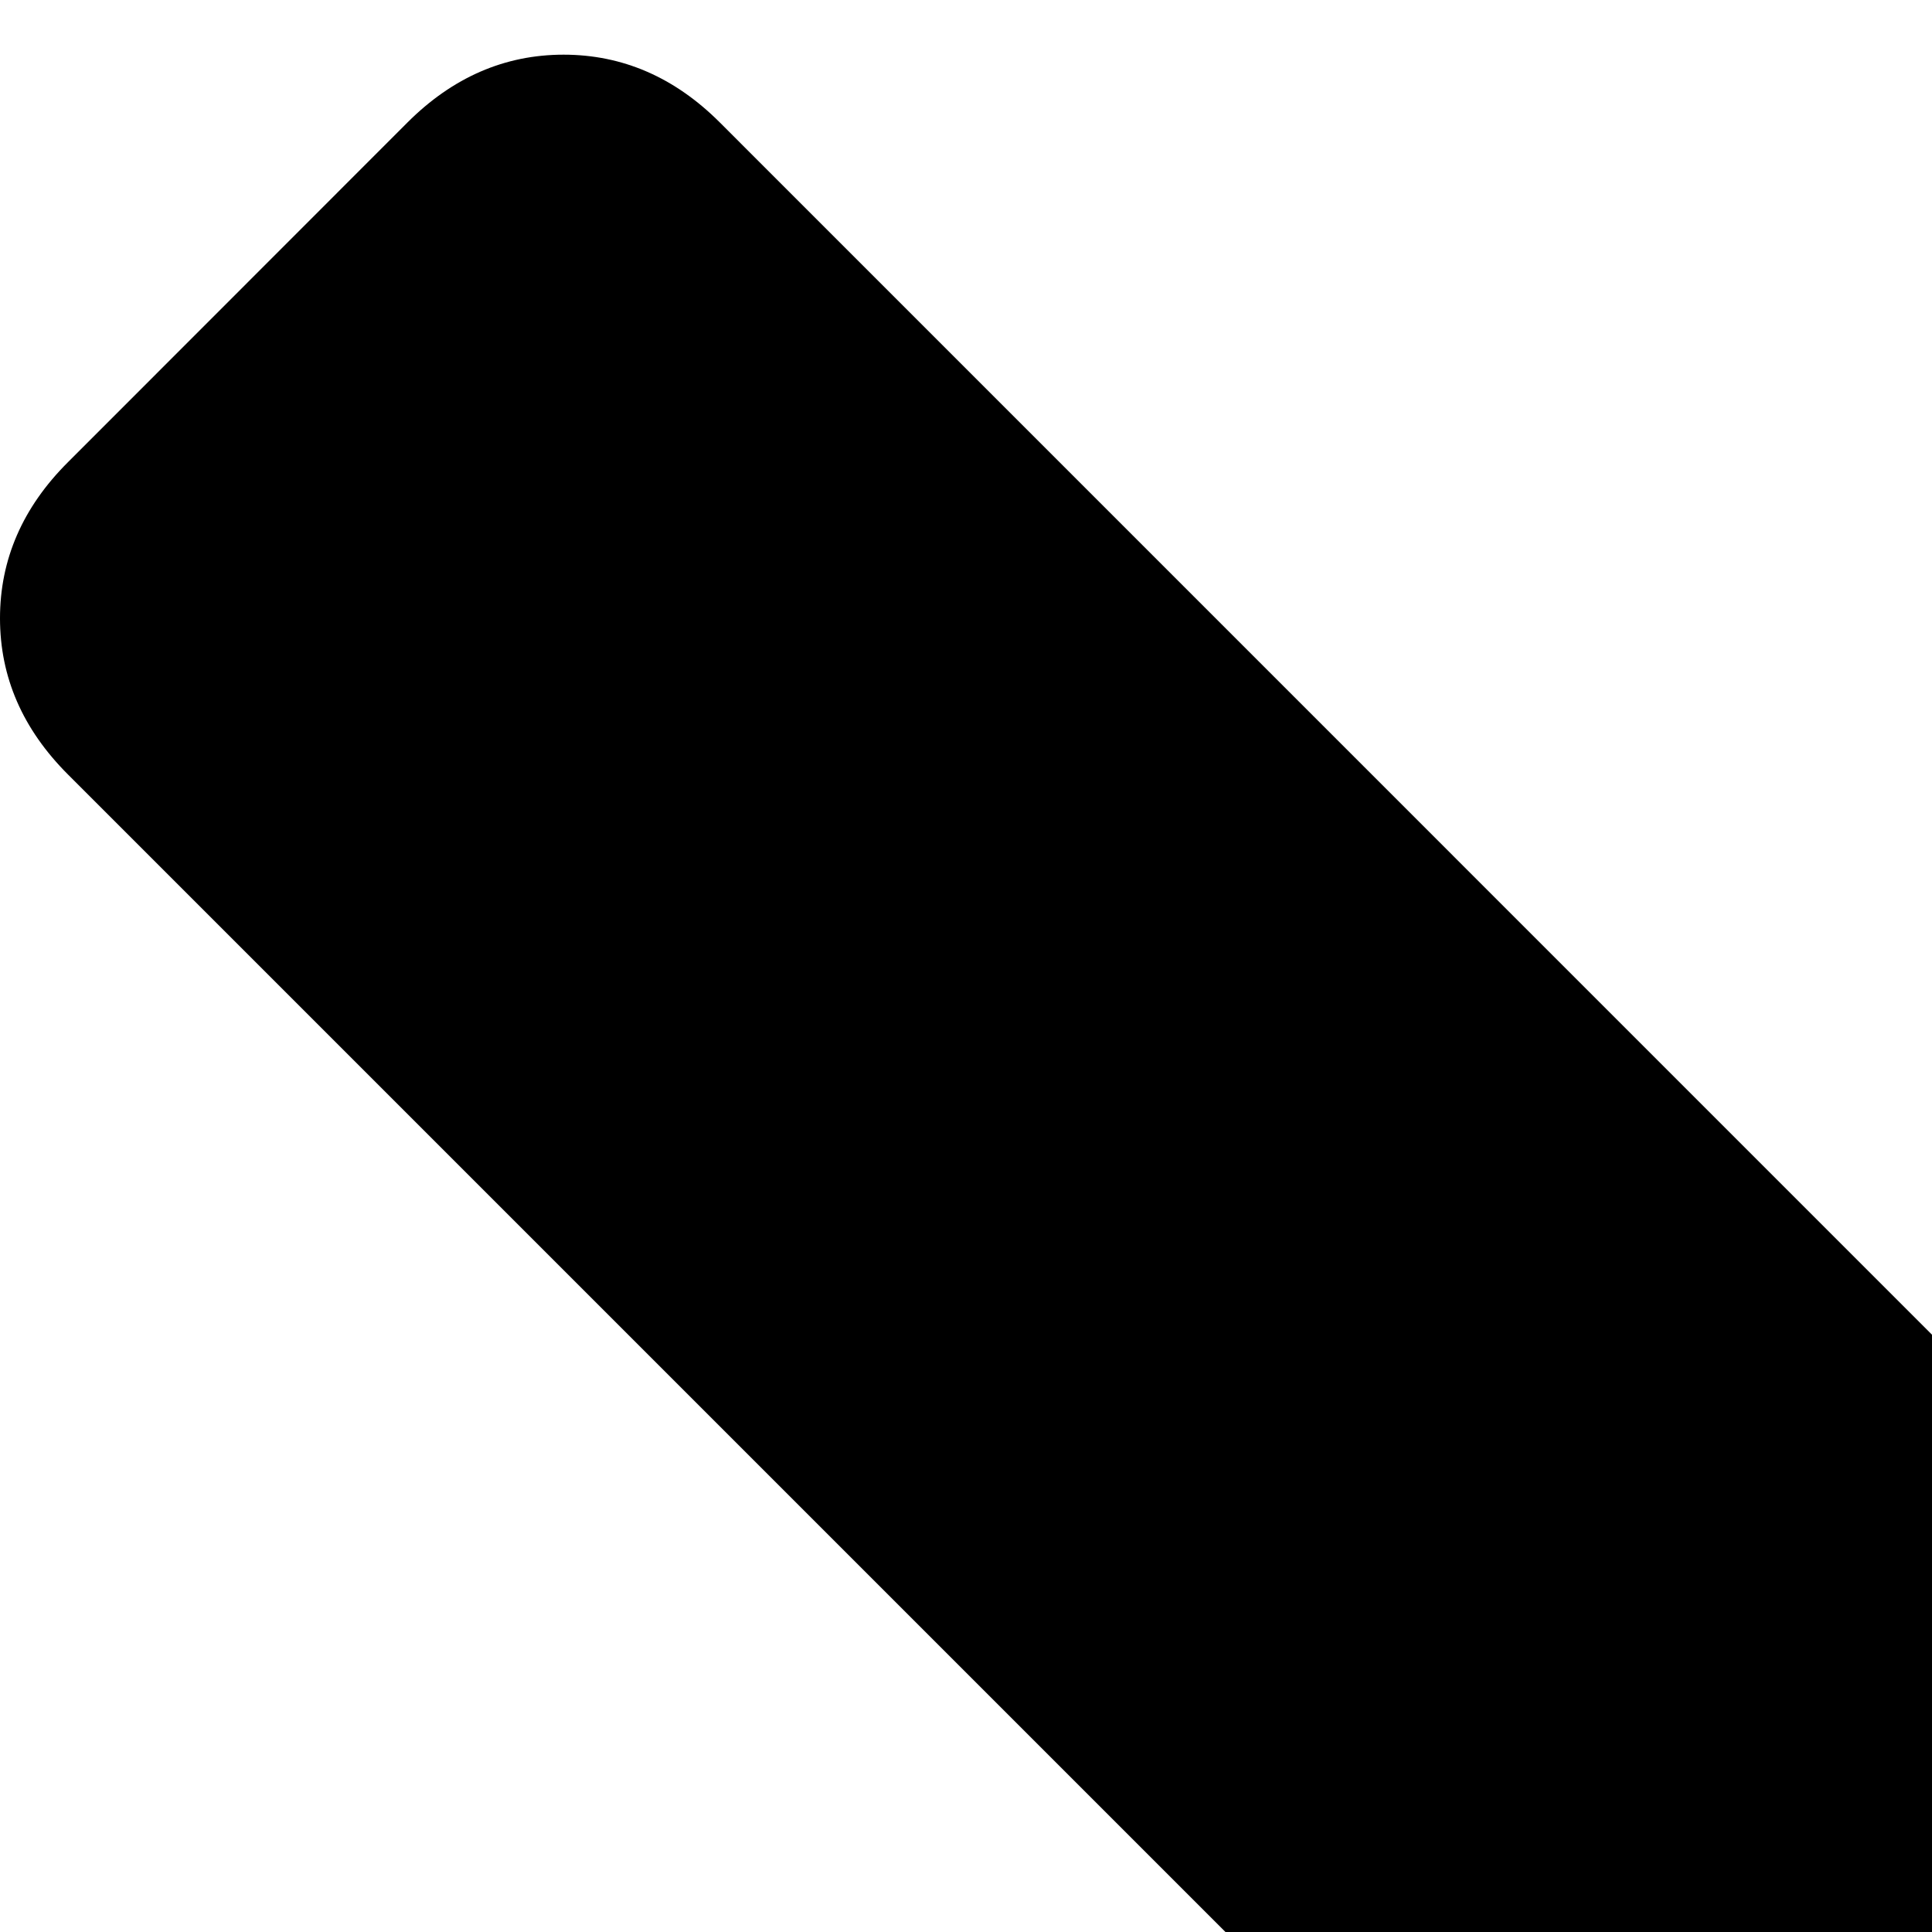
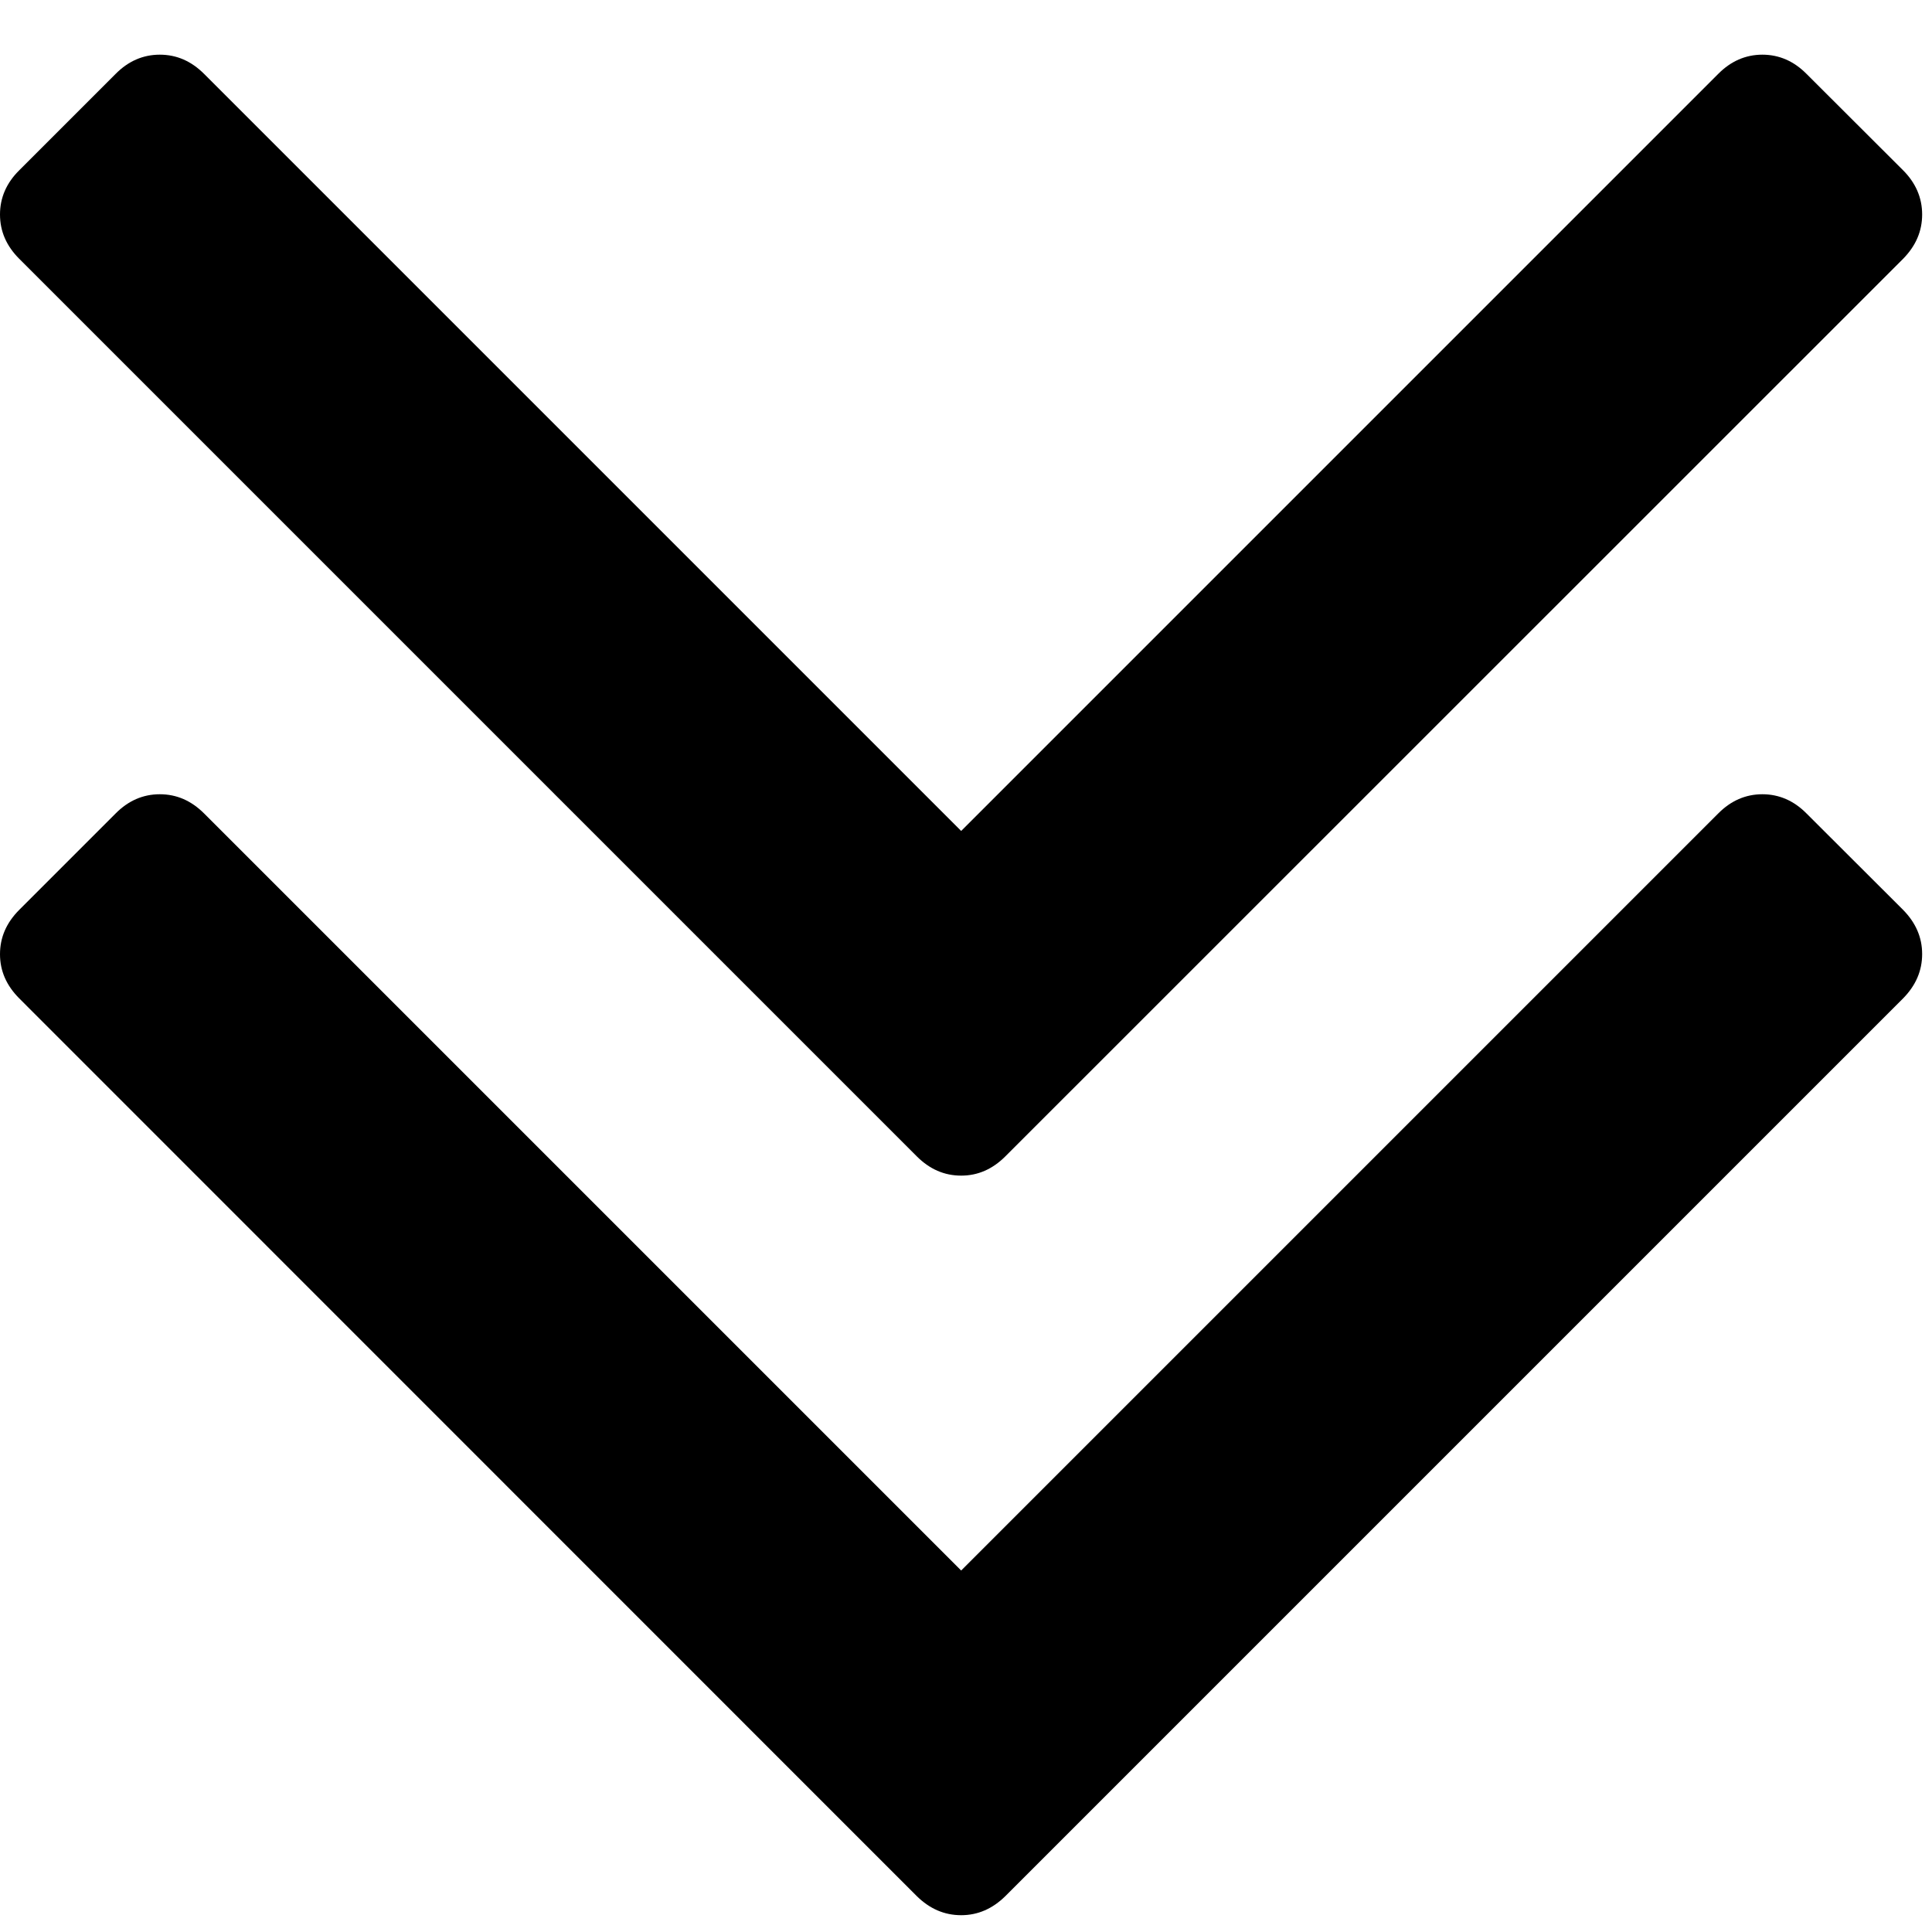
<svg xmlns="http://www.w3.org/2000/svg" width="1000" height="1000" viewBox="0 0 1000 1000">
-   <path d="m210.9 1413.3c23.4-23.4 50.4-35.1 80.8-35.1 30.5 0 57.5 11.7 80.9 35.1l1381.5 1381.6 1381.6-1381.6c23.4-23.4 50.4-35.1 80.8-35.1 30.5 0 57.5 11.7 80.9 35.1l175.7 175.8c23.5 23.4 35.1 50.4 35.1 80.8 0 30.5-11.7 57.4-35.1 80.9l-1638.2 1638.1c-23.4 23.5-50.3 35.1-80.8 35.1s-57.4-11.7-80.8-35.1l-1638.1-1638.1c-23.5-23.5-35.2-50.4-35.2-80.9 0-30.4 11.7-57.4 35.2-80.8l175.7-175.8z m1624 625.7c-23.4 23.5-50.3 35.2-80.8 35.2s-57.4-11.8-80.8-35.2l-1638.1-1638.1c-23.5-23.5-35.2-50.4-35.2-80.9 0-30.4 11.7-57.4 35.2-80.8l175.7-175.8c23.4-23.4 50.4-35.1 80.8-35.1 30.5 0 57.5 11.7 80.9 35.1l1381.5 1381.6 1381.6-1381.6c23.4-23.4 50.4-35.1 80.8-35.1 30.5 0 57.5 11.6 80.9 35.1l175.7 175.8c23.5 23.4 35.1 50.4 35.1 80.8 0 30.5-11.7 57.4-35.1 80.9l-1638.2 1638.1z" />
+   <path d="m59.8 421.1c6.6-6.7 14.3-10 22.9-10 8.7 0 16.3 3.3 23 10l391.8 391.8 391.8-391.8c6.6-6.7 14.3-10 22.9-10 8.6 0 16.3 3.3 22.9 10l49.9 49.8c6.6 6.7 9.9 14.3 9.9 22.9 0 8.7-3.3 16.3-9.9 23l-464.6 464.6c-6.7 6.6-14.3 9.9-22.9 9.9-8.7 0-16.3-3.3-23-9.9l-464.5-464.6c-6.7-6.7-10-14.3-10-22.9 0-8.7 3.3-16.3 10-23l49.8-49.8z m460.6 177.4c-6.7 6.7-14.3 10-22.9 10-8.7 0-16.3-3.3-23-10l-464.5-464.5c-6.7-6.7-10-14.3-10-23 0-8.6 3.3-16.3 10-22.9l49.8-49.8c6.6-6.7 14.3-10 22.9-10 8.7 0 16.3 3.3 23 10l391.8 391.8 391.8-391.8c6.6-6.7 14.3-10 22.9-10 8.6 0 16.3 3.3 22.9 10l49.9 49.8c6.6 6.6 9.9 14.3 9.9 22.9 0 8.7-3.3 16.3-9.9 23l-464.6 464.5z" />
</svg>
